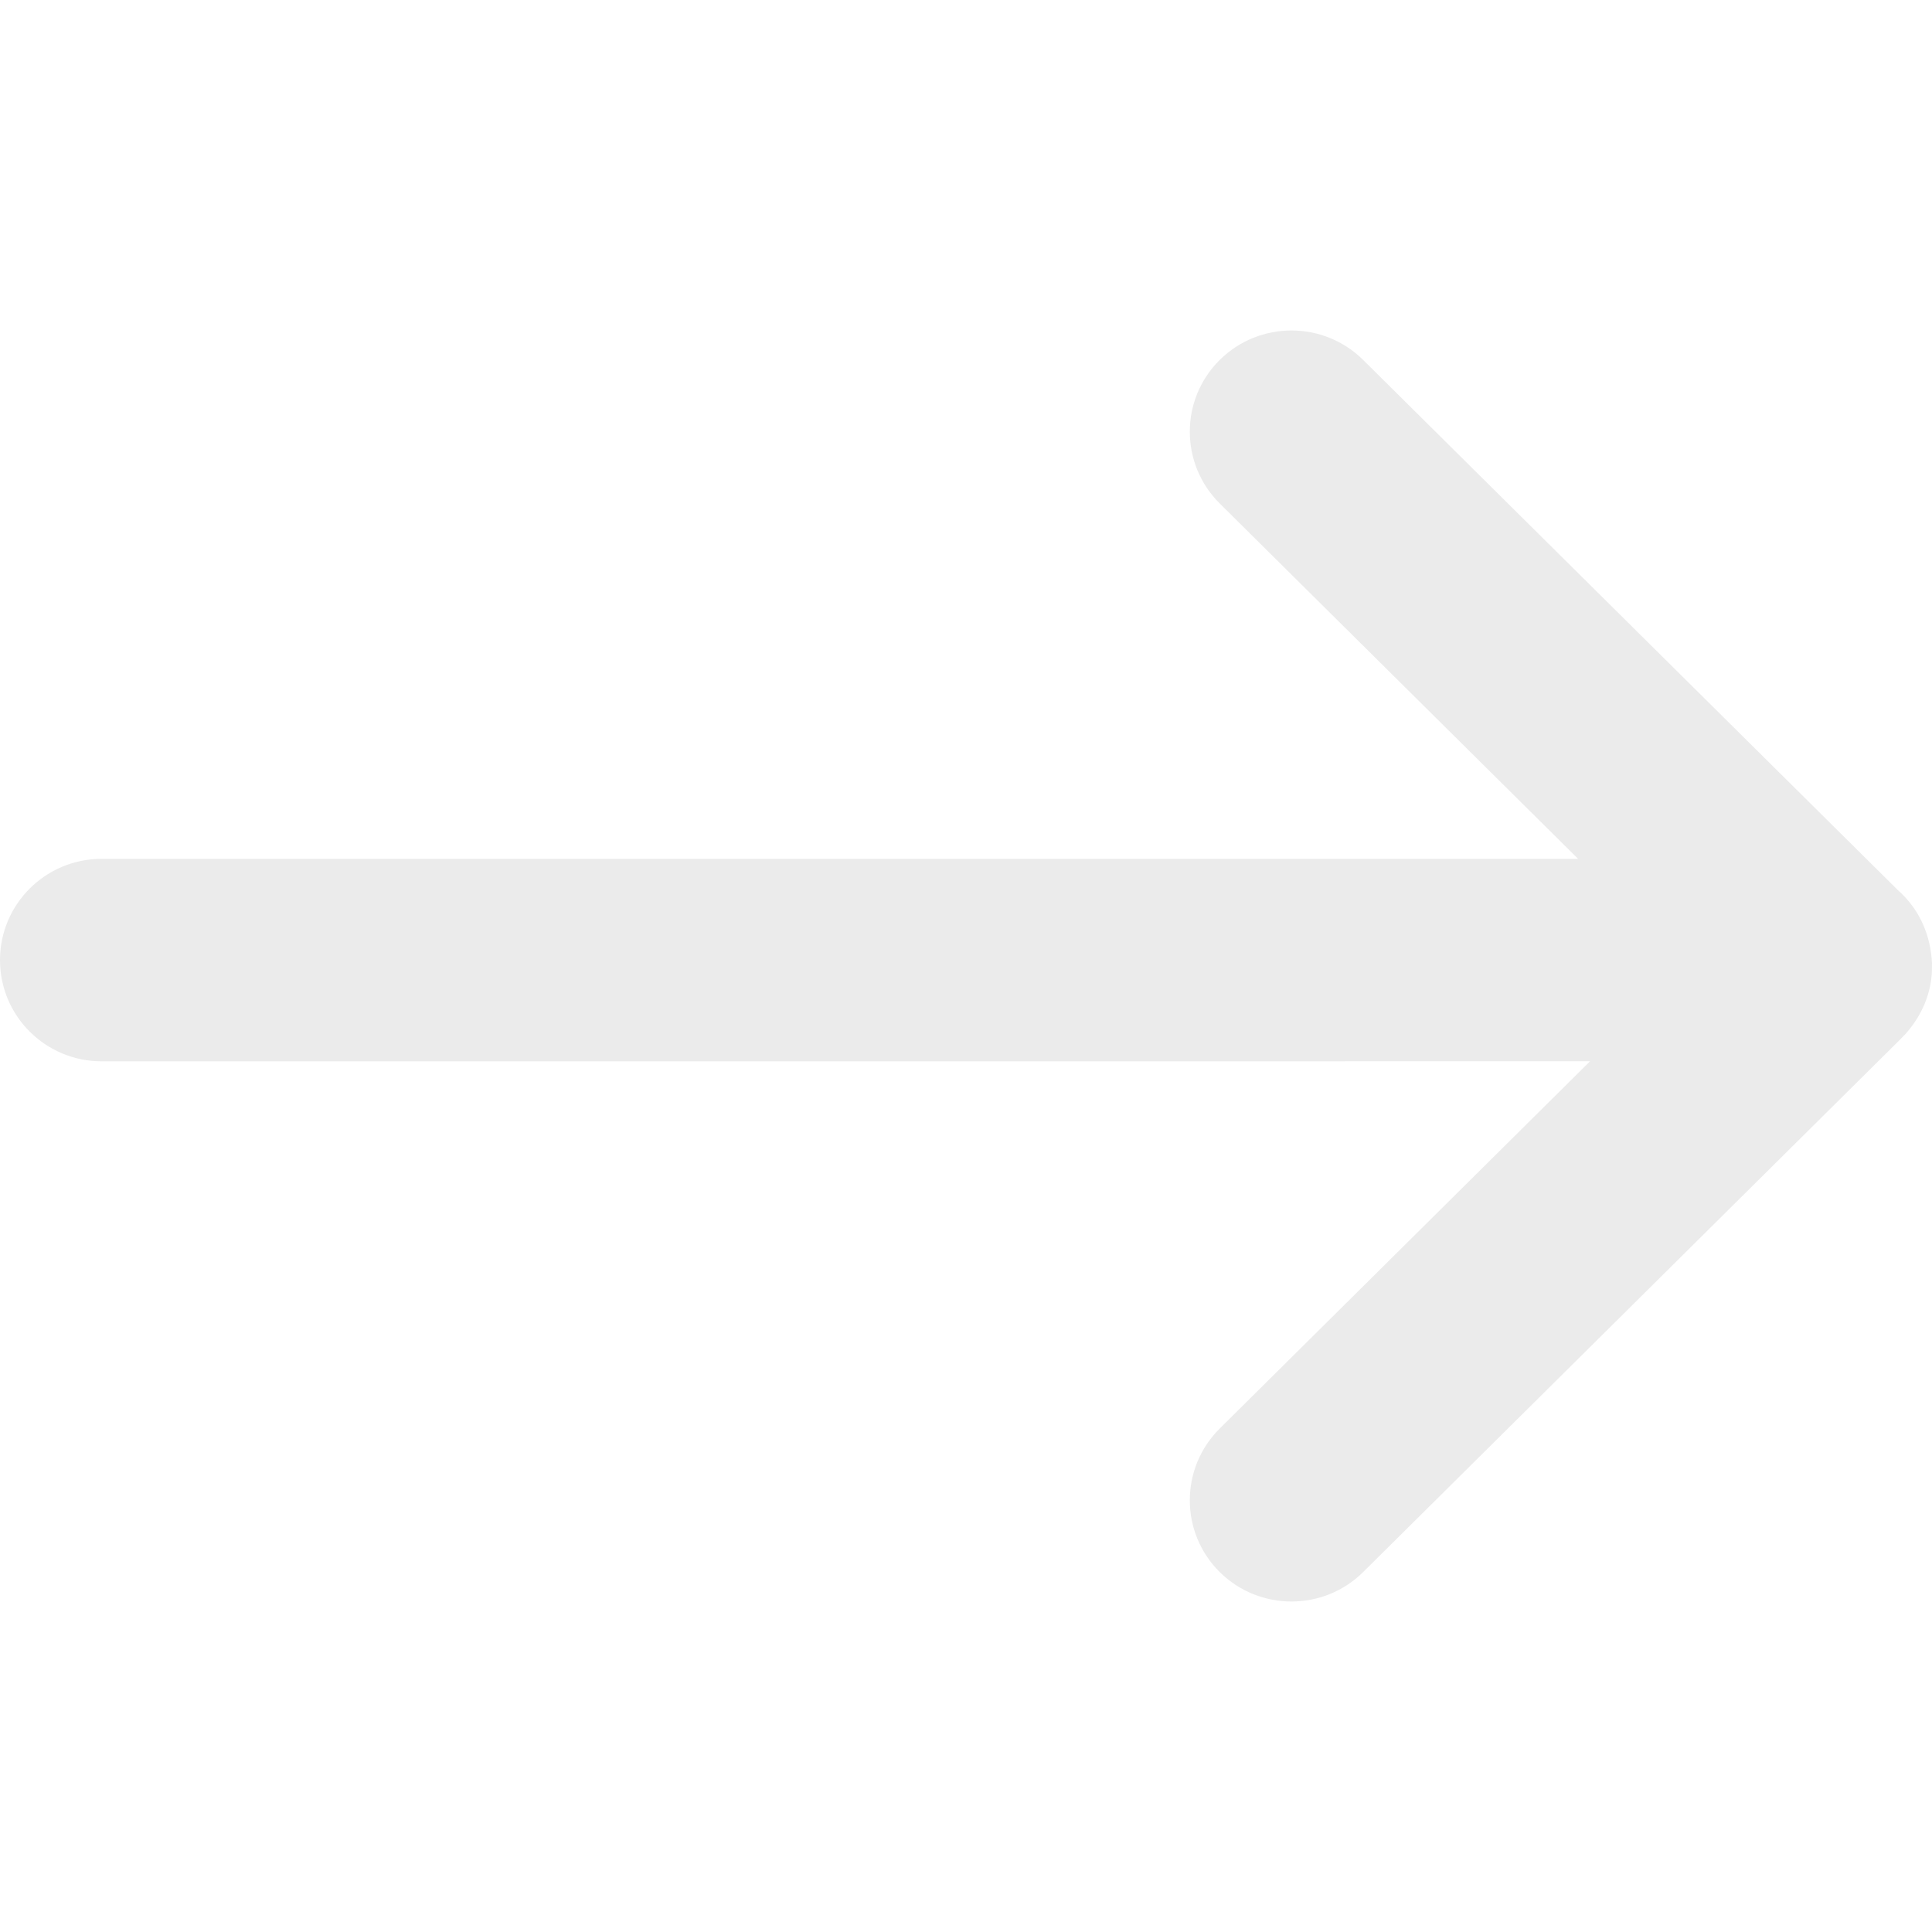
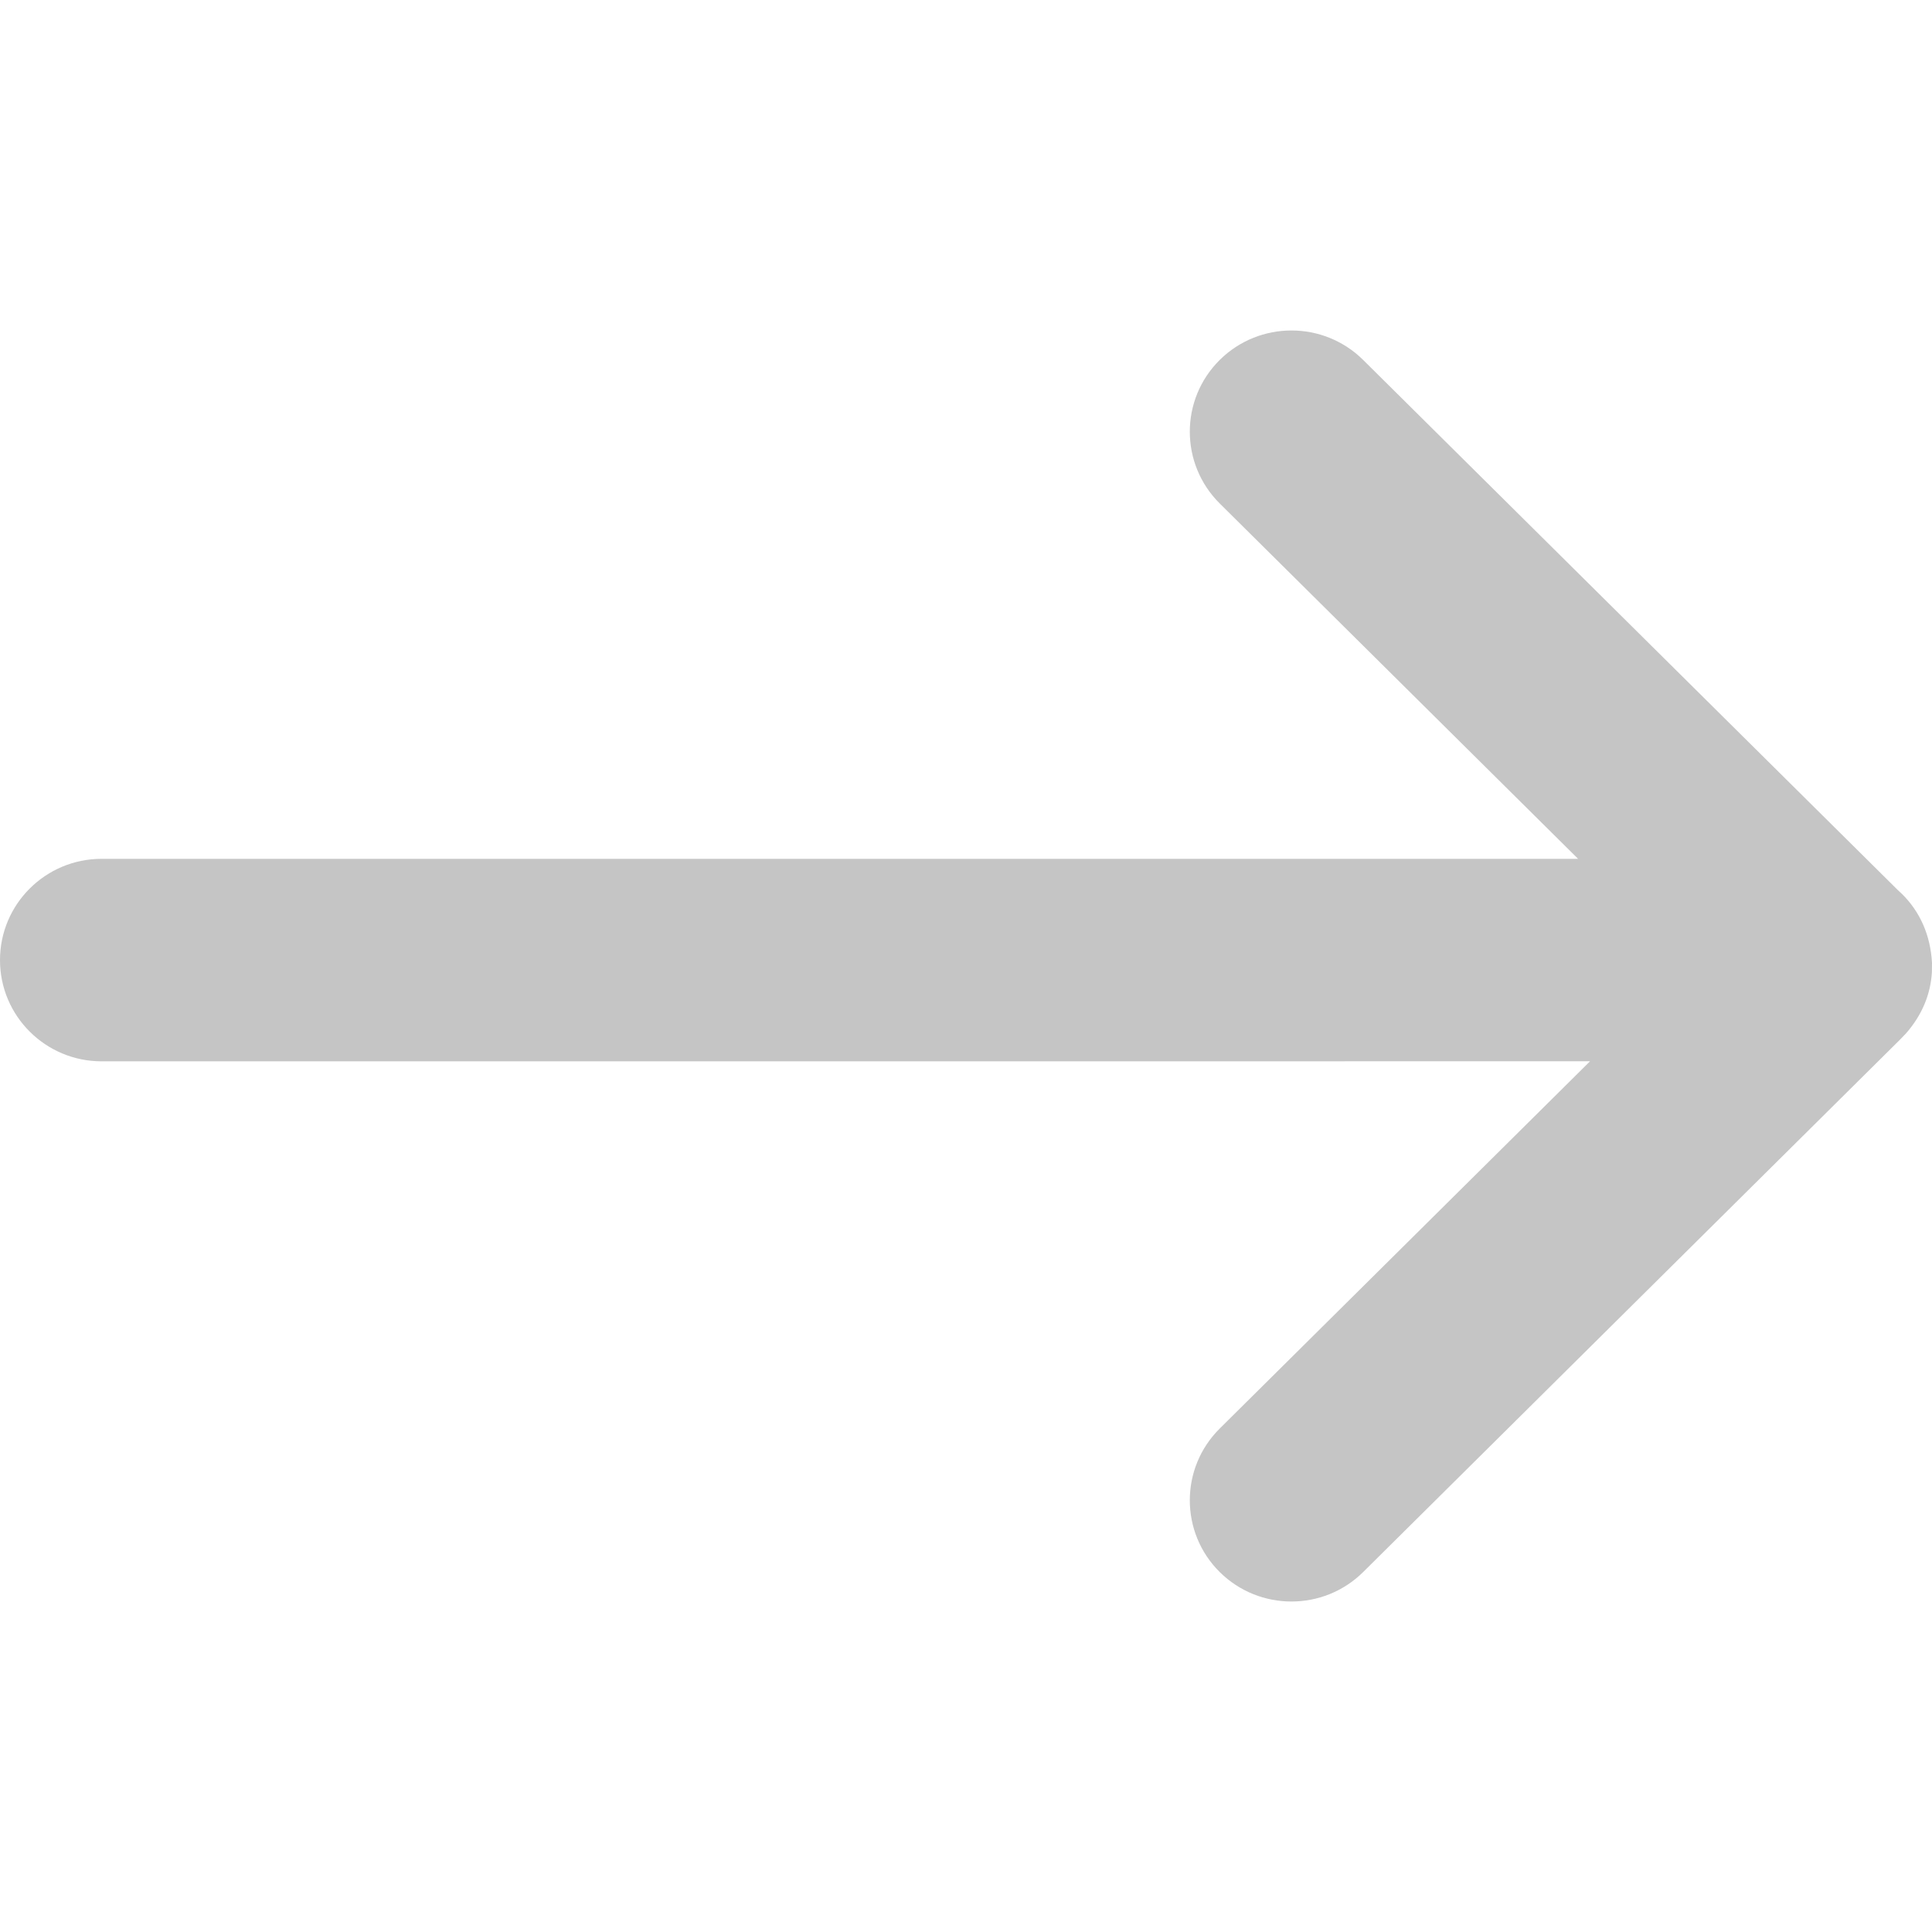
<svg xmlns="http://www.w3.org/2000/svg" width="800px" height="800px" viewBox="0 -6.5 38 38" version="1.1">
  <g id="icons" stroke="none" stroke-width="1" fill="none" fill-rule="evenodd">
-     <g id="ui-gambling-website-lined-icnos-casinoshunter" transform="translate(-1511, -158)" fill="#ebebeb" fill-rule="nonzero">
+     <g id="ui-gambling-website-lined-icnos-casinoshunter" transform="translate(-1511, -158)" fill="#c5c5c5" fill-rule="nonzero">
      <g id="1" transform="translate(1350, 120)">
        <path d="M187.812,38.58 L198.325,49.004 L198.413,49.086 C198.765,49.435 198.97,49.895 199,50.438 L198.998,50.621 C198.973,51.051 198.808,51.463 198.484,51.831 L198.361,51.958 L187.812,62.42 C187.032,63.193 185.771,63.193 184.99,62.42 C184.206,61.642 184.206,60.376 184.99,59.598 L192.274,52.374 L162.999,52.375 C161.897,52.375 161,51.485 161,50.384 C161,49.282 161.897,48.392 162.999,48.392 L192.039,48.392 L184.99,41.402 C184.206,40.624 184.206,39.358 184.99,38.58 C185.771,37.807 187.032,37.807 187.812,38.58 Z" id="right-arrow">

</path>
      </g>
    </g>
  </g>
</svg>
